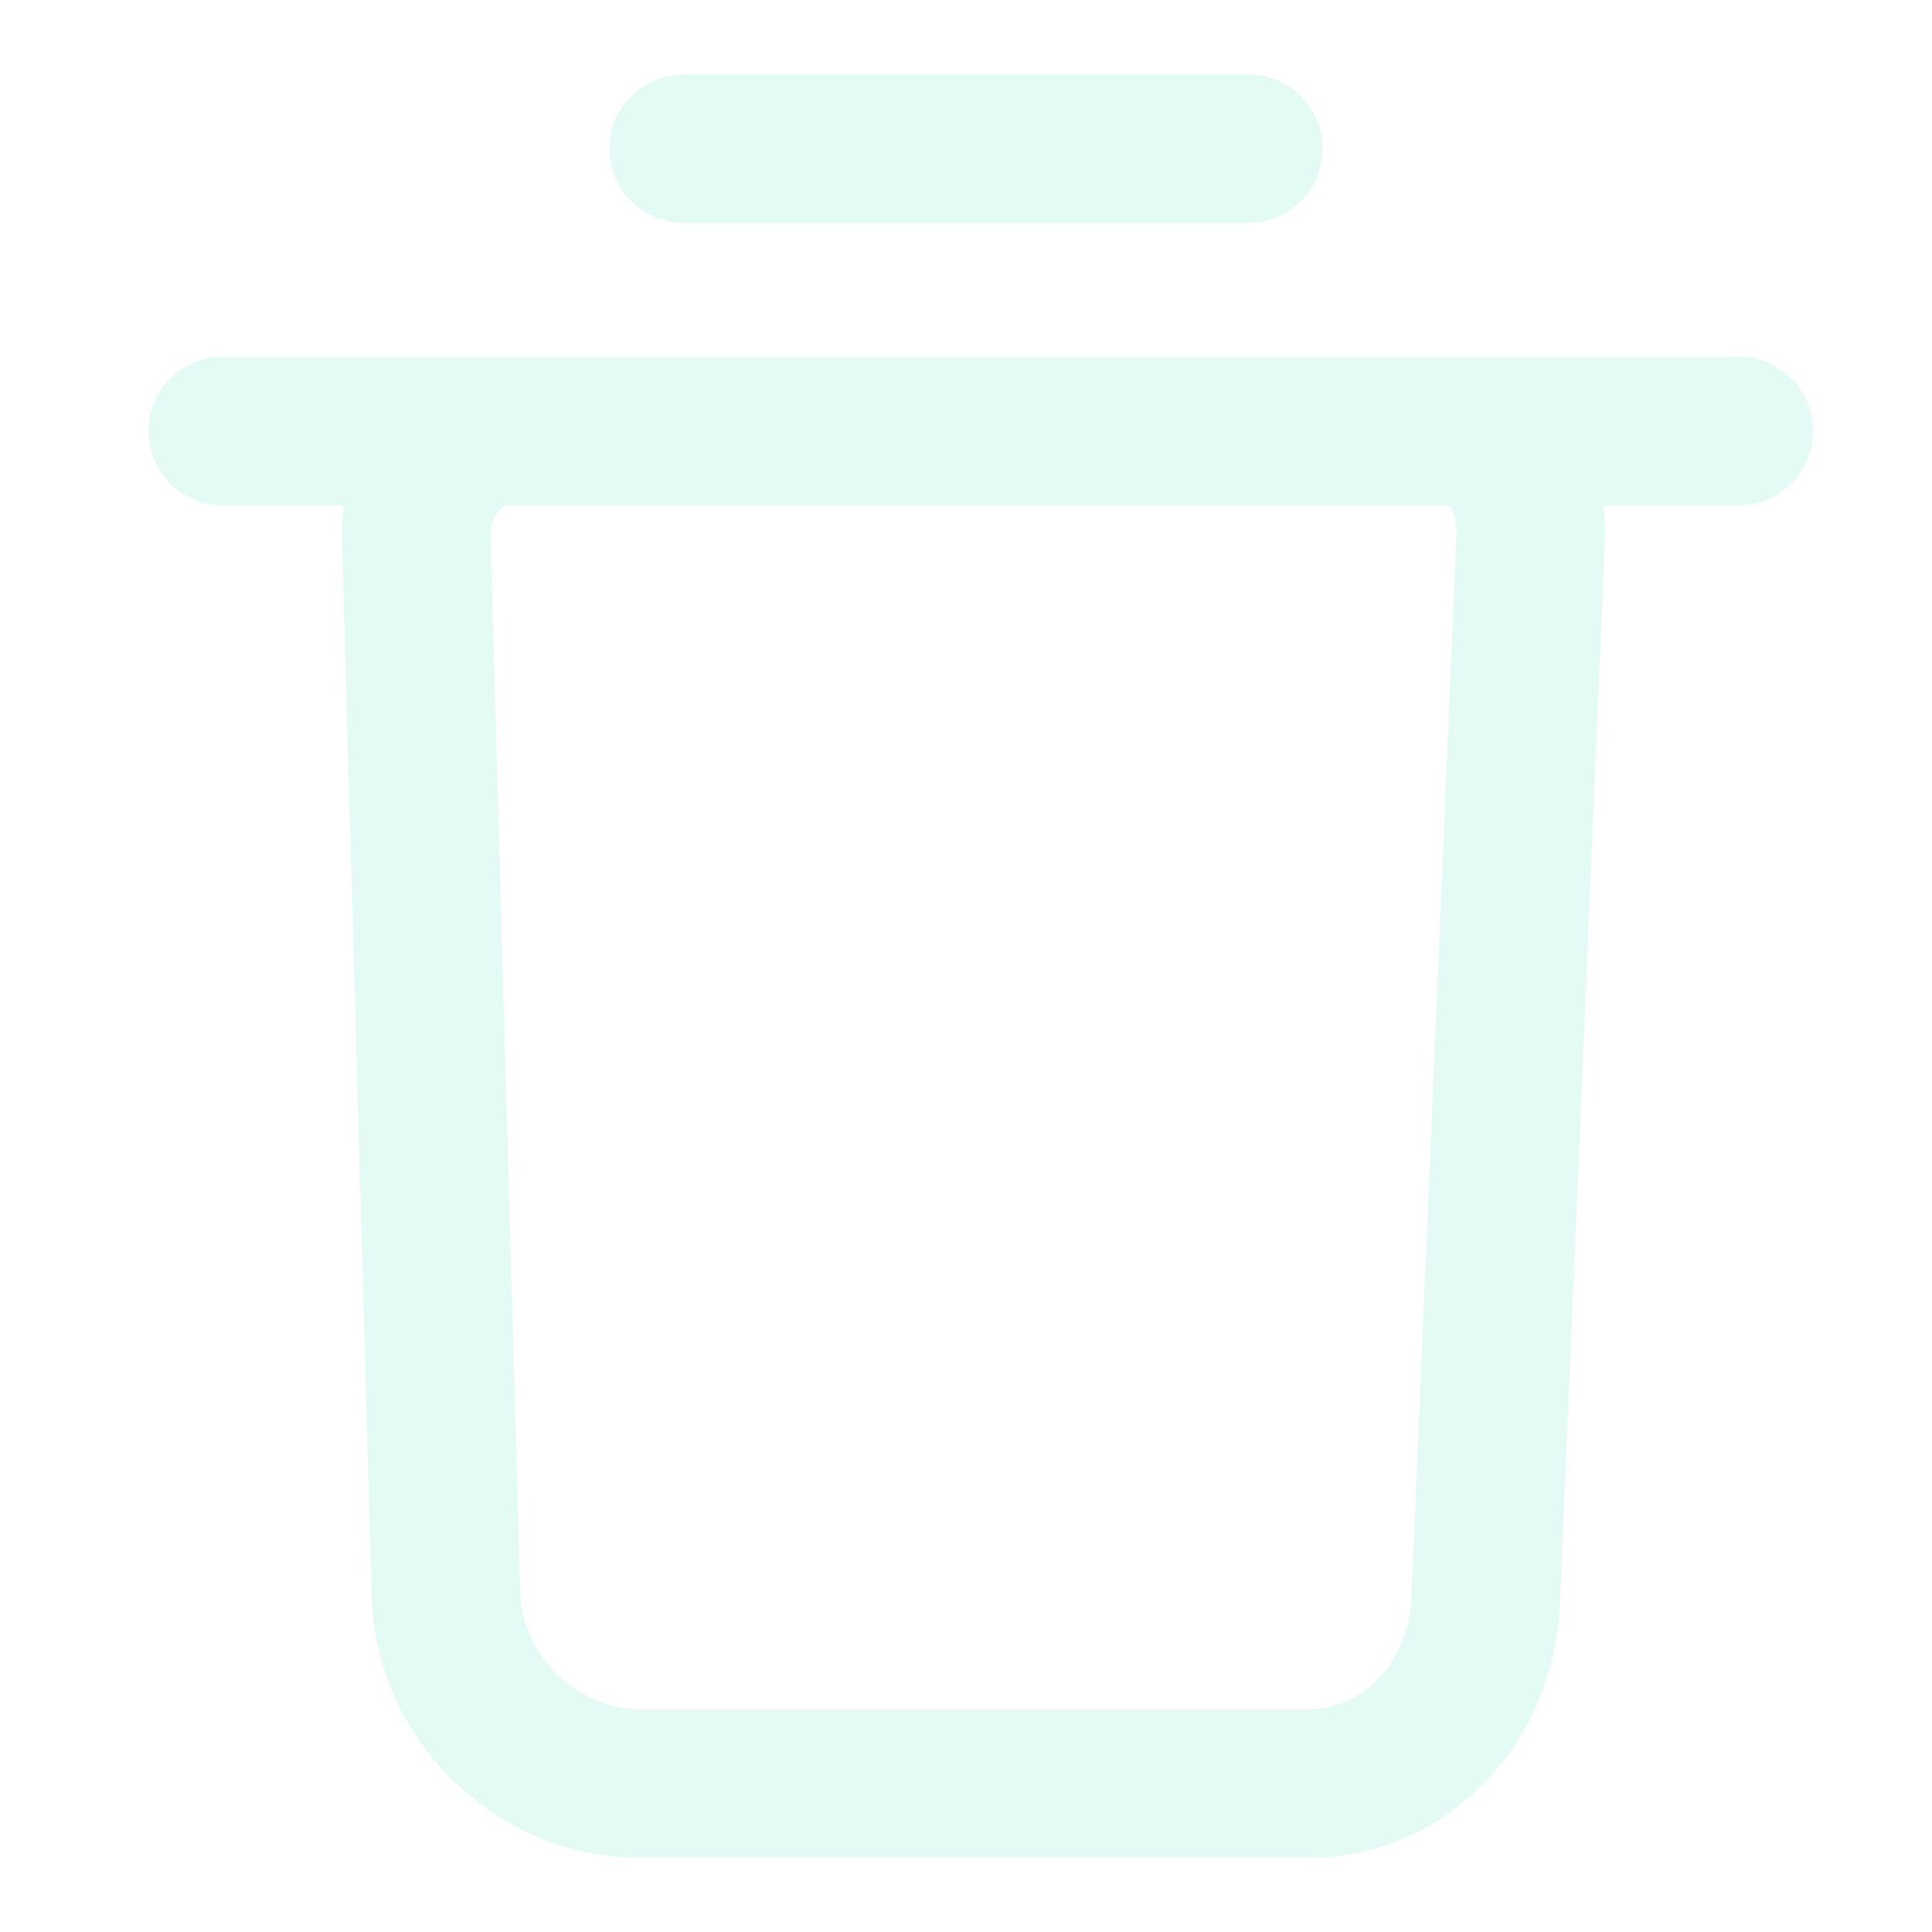
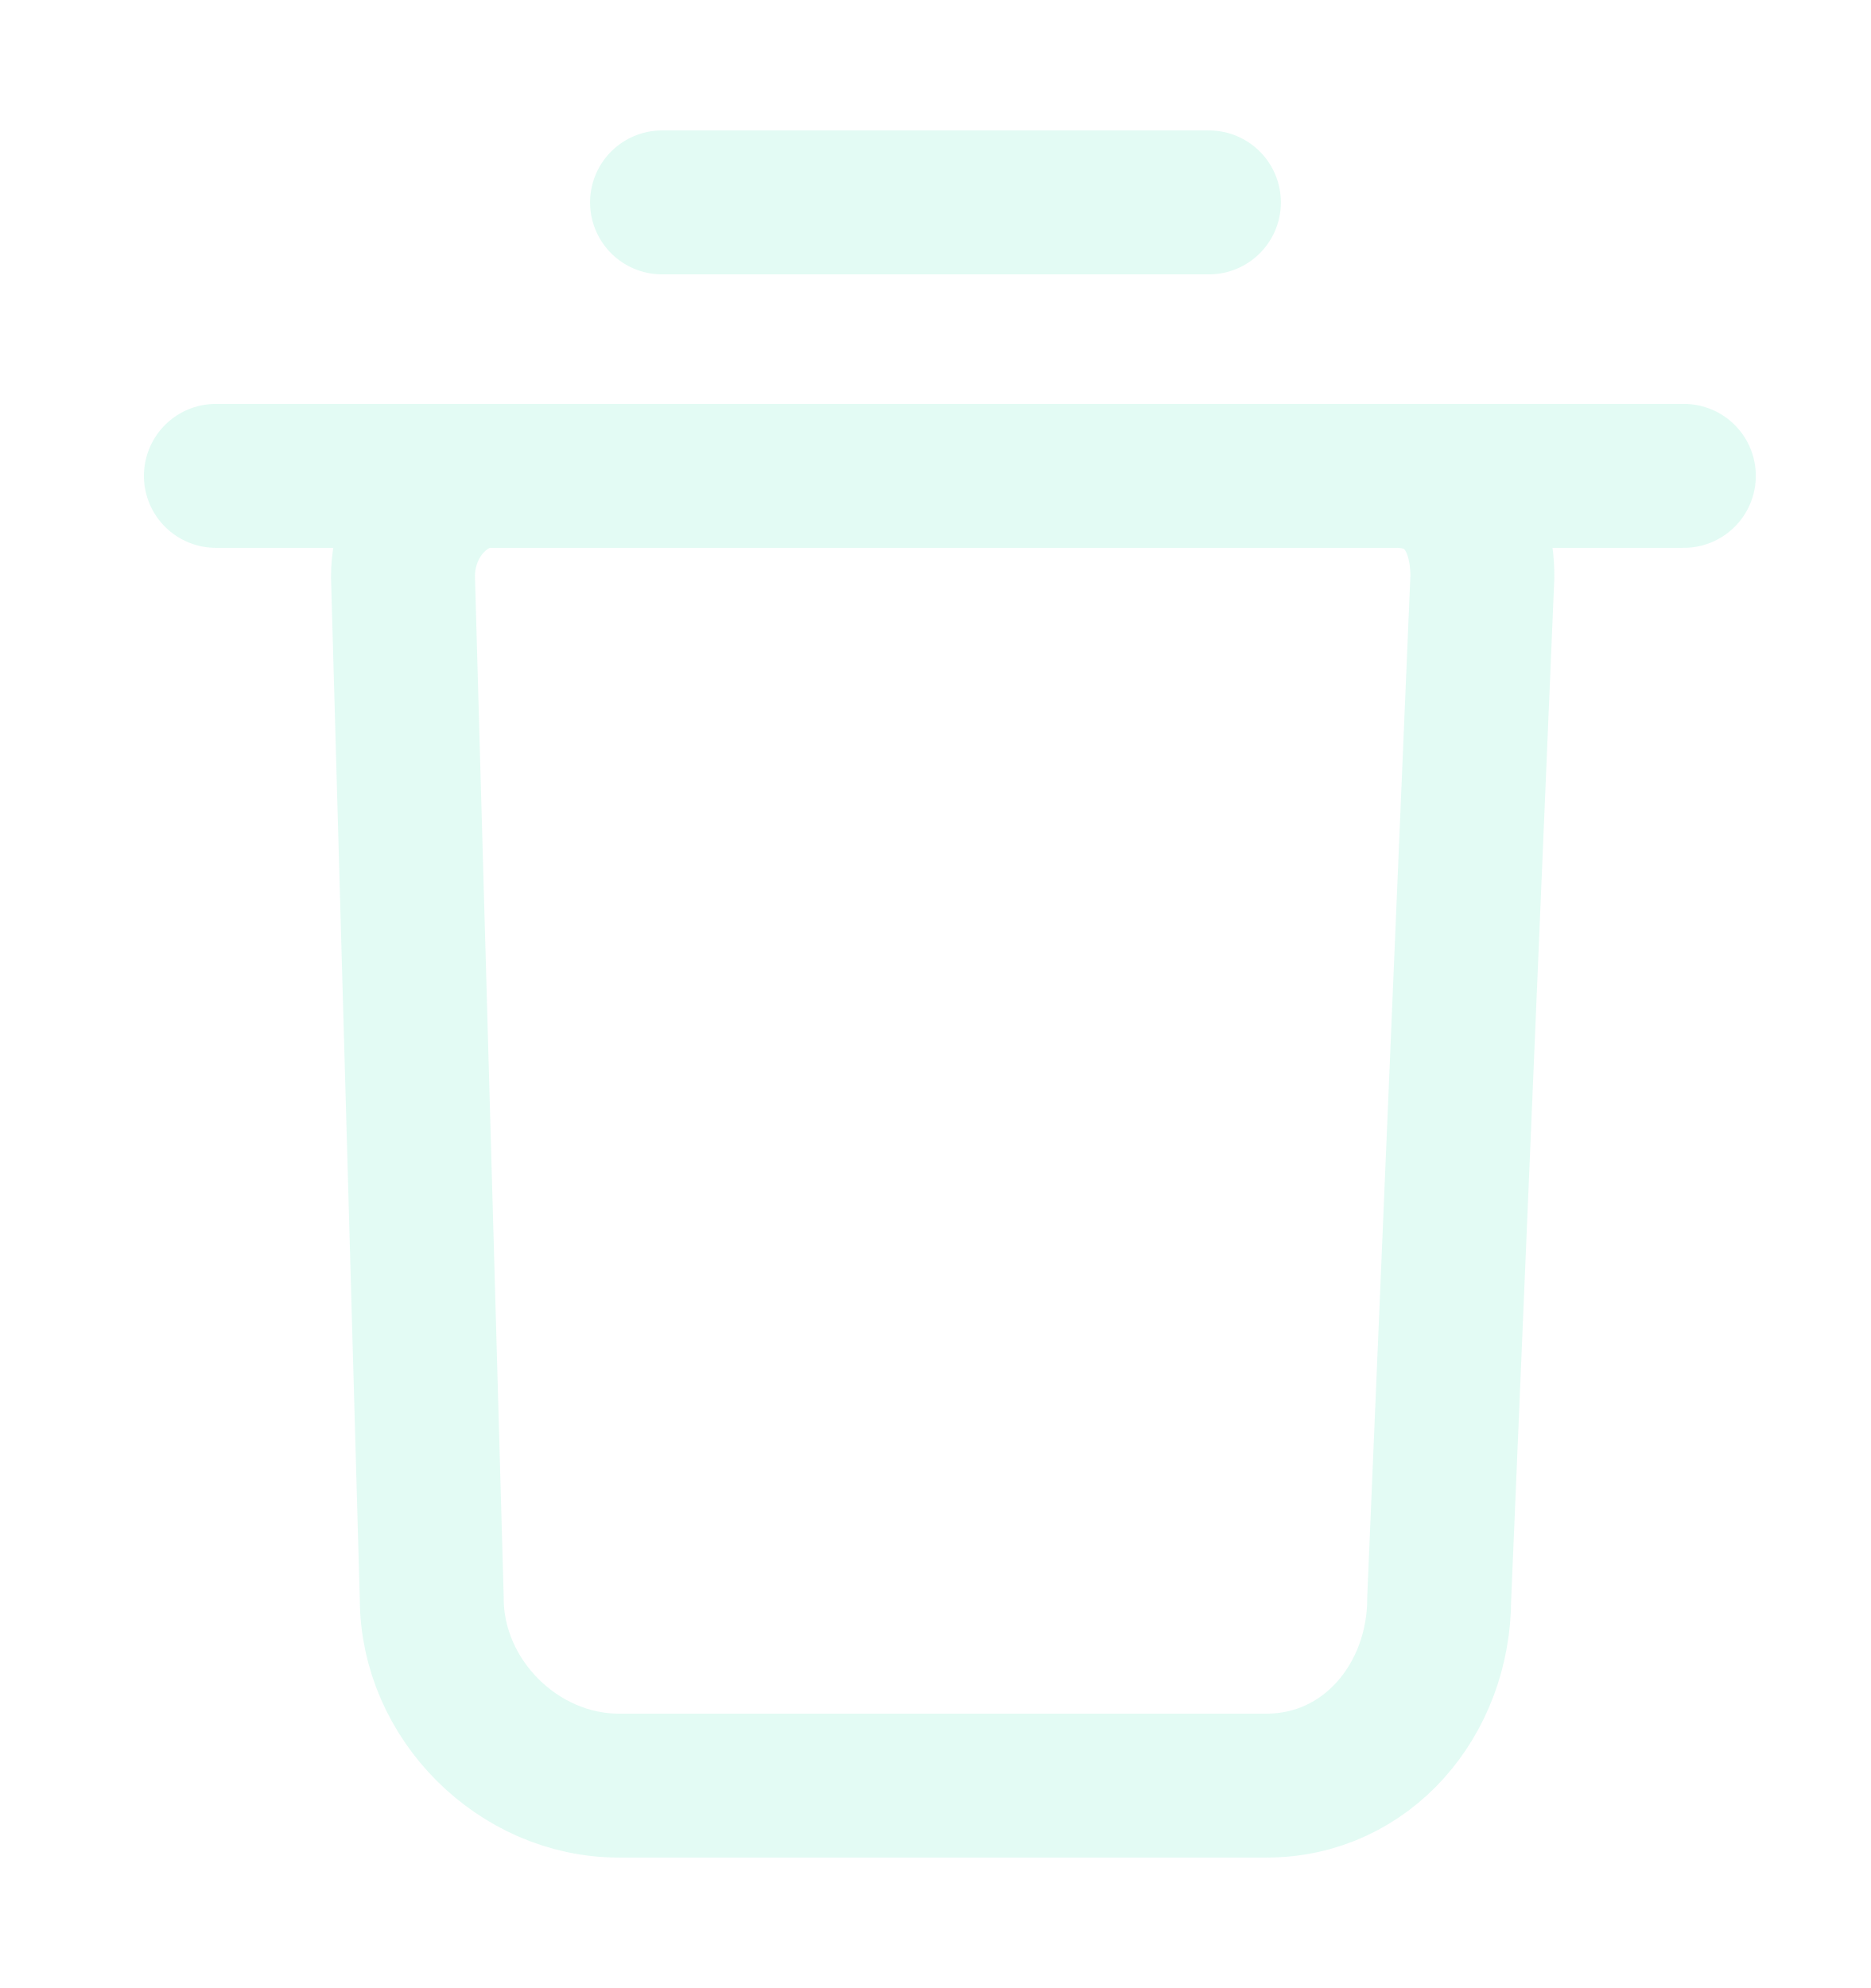
- <svg xmlns="http://www.w3.org/2000/svg" width="23" height="23" version="1.1" id="Layer_1" x="0px" y="0px" viewBox="0 0 13 13" style="enable-background:new 0 0 13 13;" xml:space="preserve">
+ <svg xmlns="http://www.w3.org/2000/svg" width="14" height="14.875" version="1.1" id="Layer_1" x="0px" y="0px" viewBox="0 0 13 13" style="enable-background:new 0 0 13 13;" xml:space="preserve">
  <style type="text/css">
	.st0{fill:none;stroke:#73EDC9;stroke-linecap:round;stroke-opacity:0.2;}
</style>
  <path class="st0" d="M1.5,2.9h10.2 M4.6,1h3.8 M8.8,12H4.3c-0.7,0-1.3-0.6-1.3-1.3L2.8,3.6c0-0.4,0.3-0.7,0.6-0.7h6.3  c0.4,0,0.6,0.3,0.6,0.7L10,10.7C10,11.4,9.5,12,8.8,12z" />
</svg>
